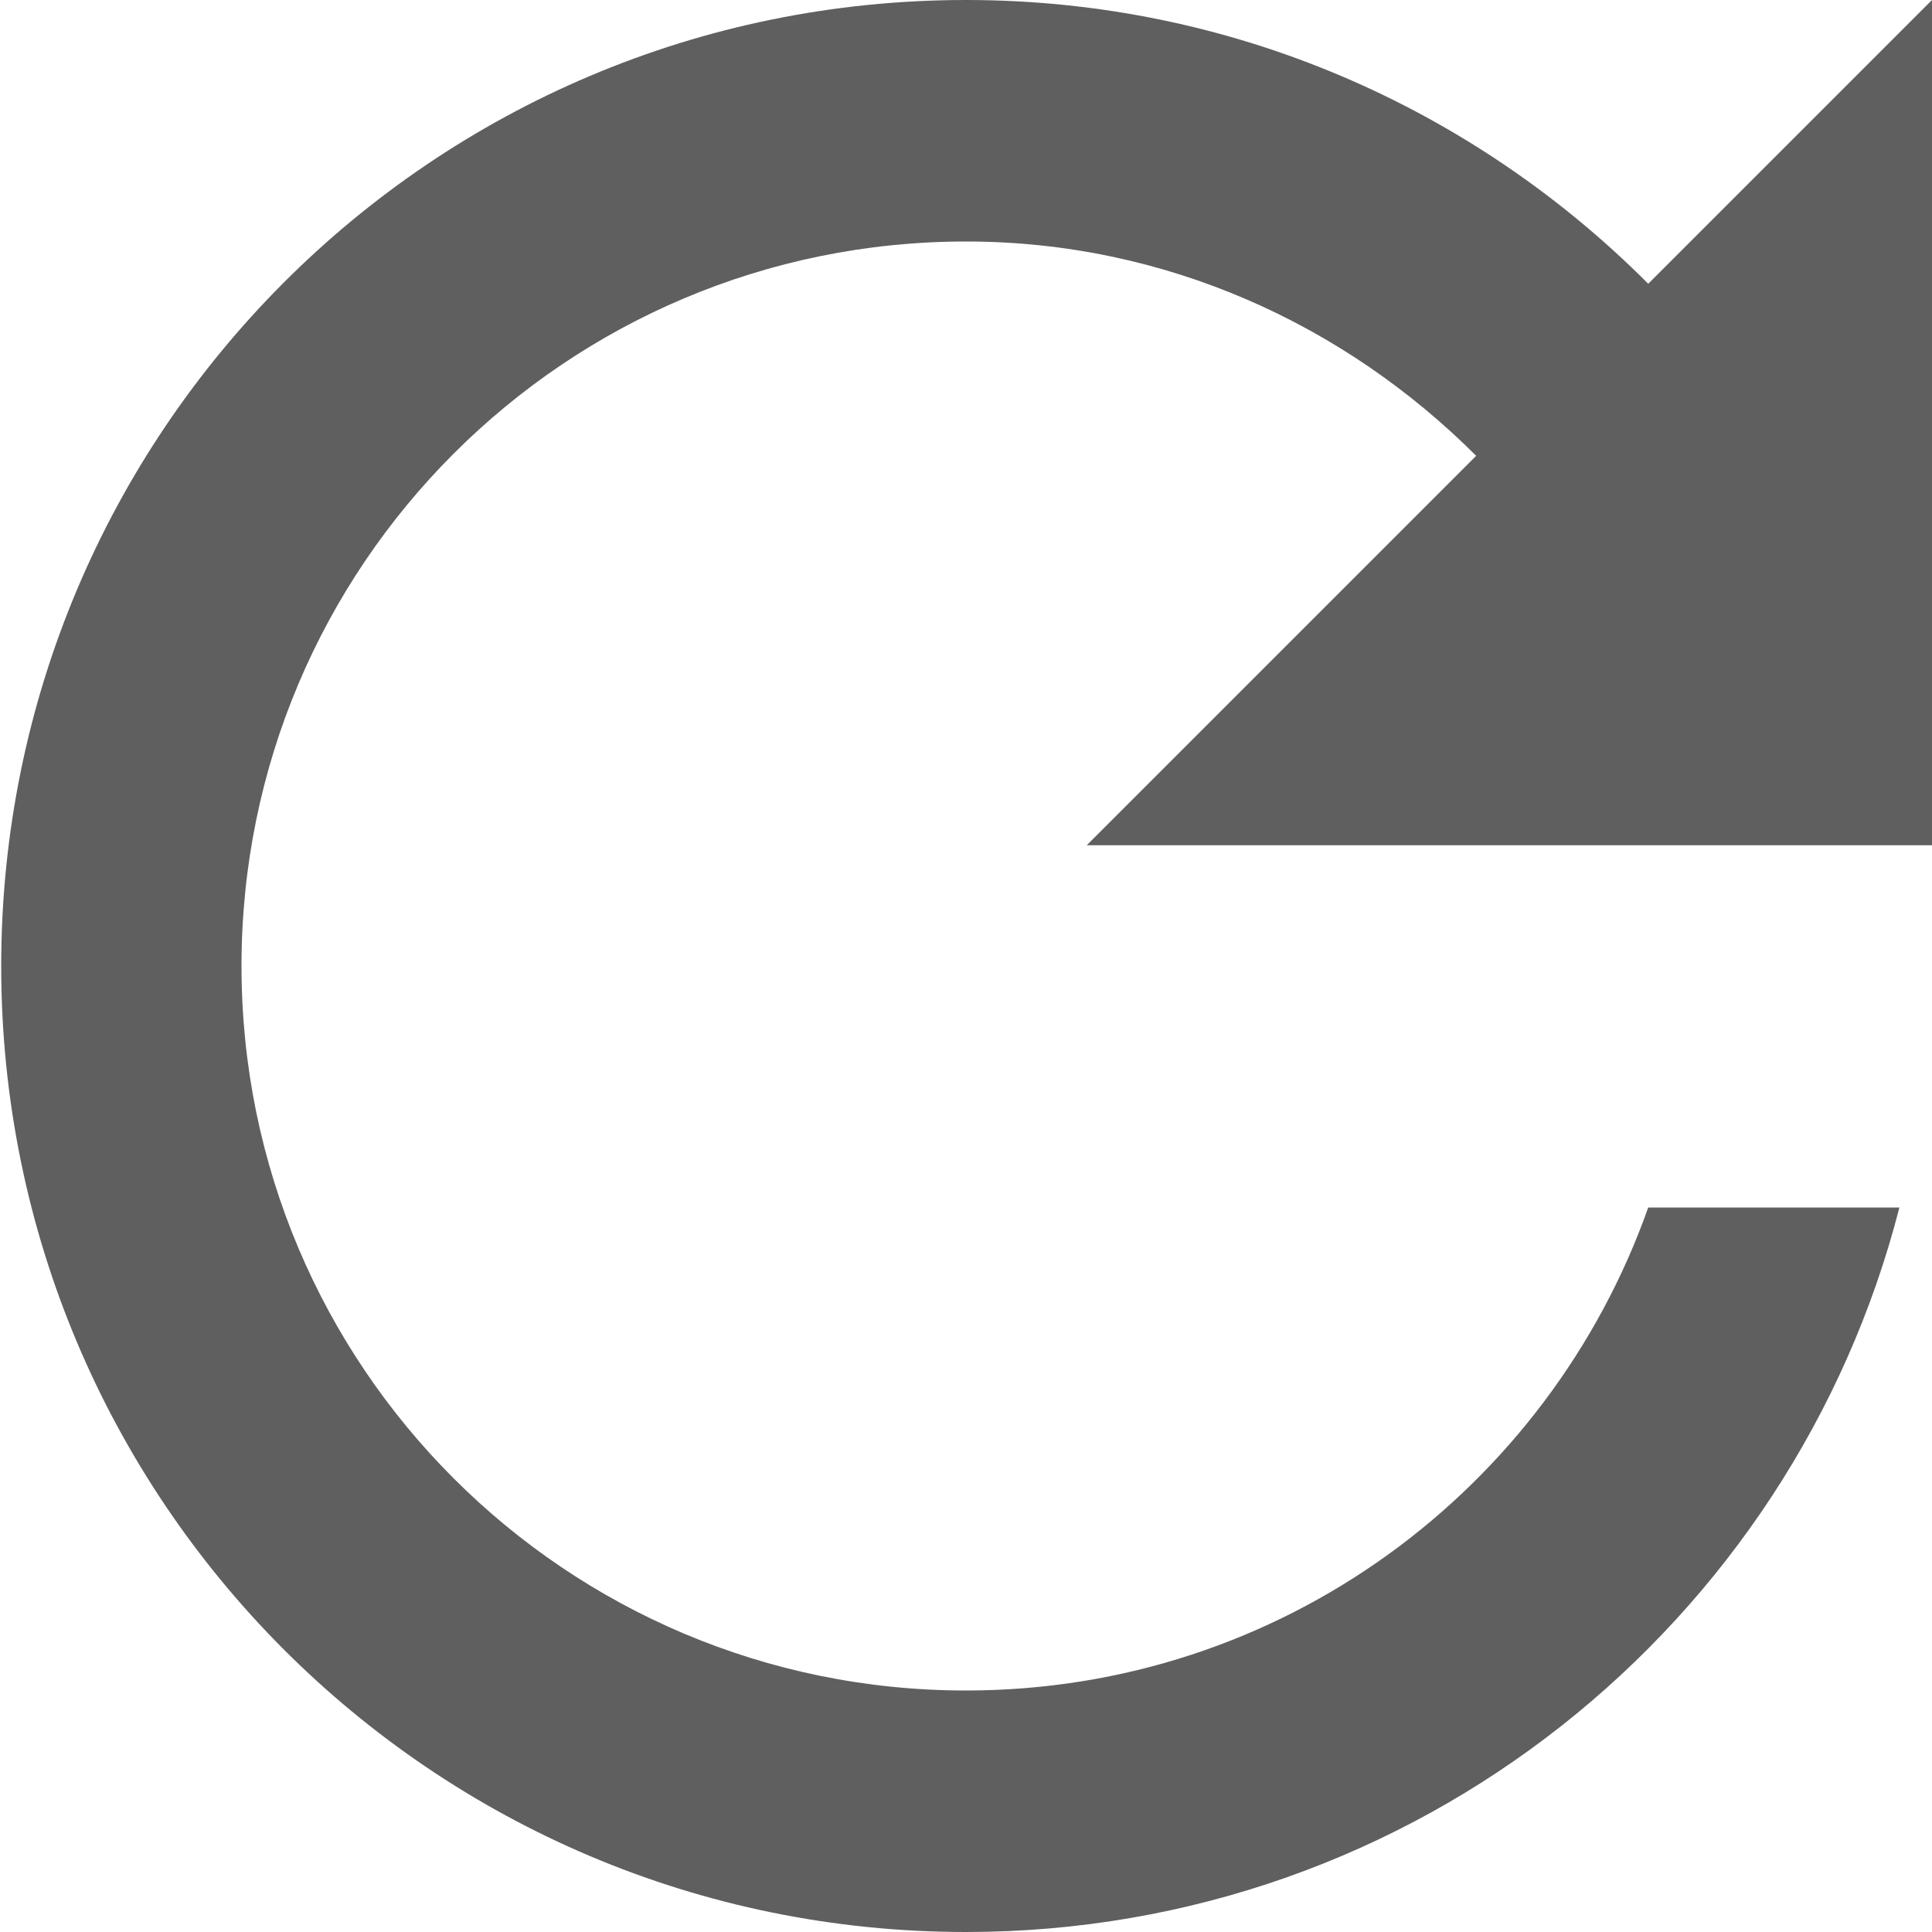
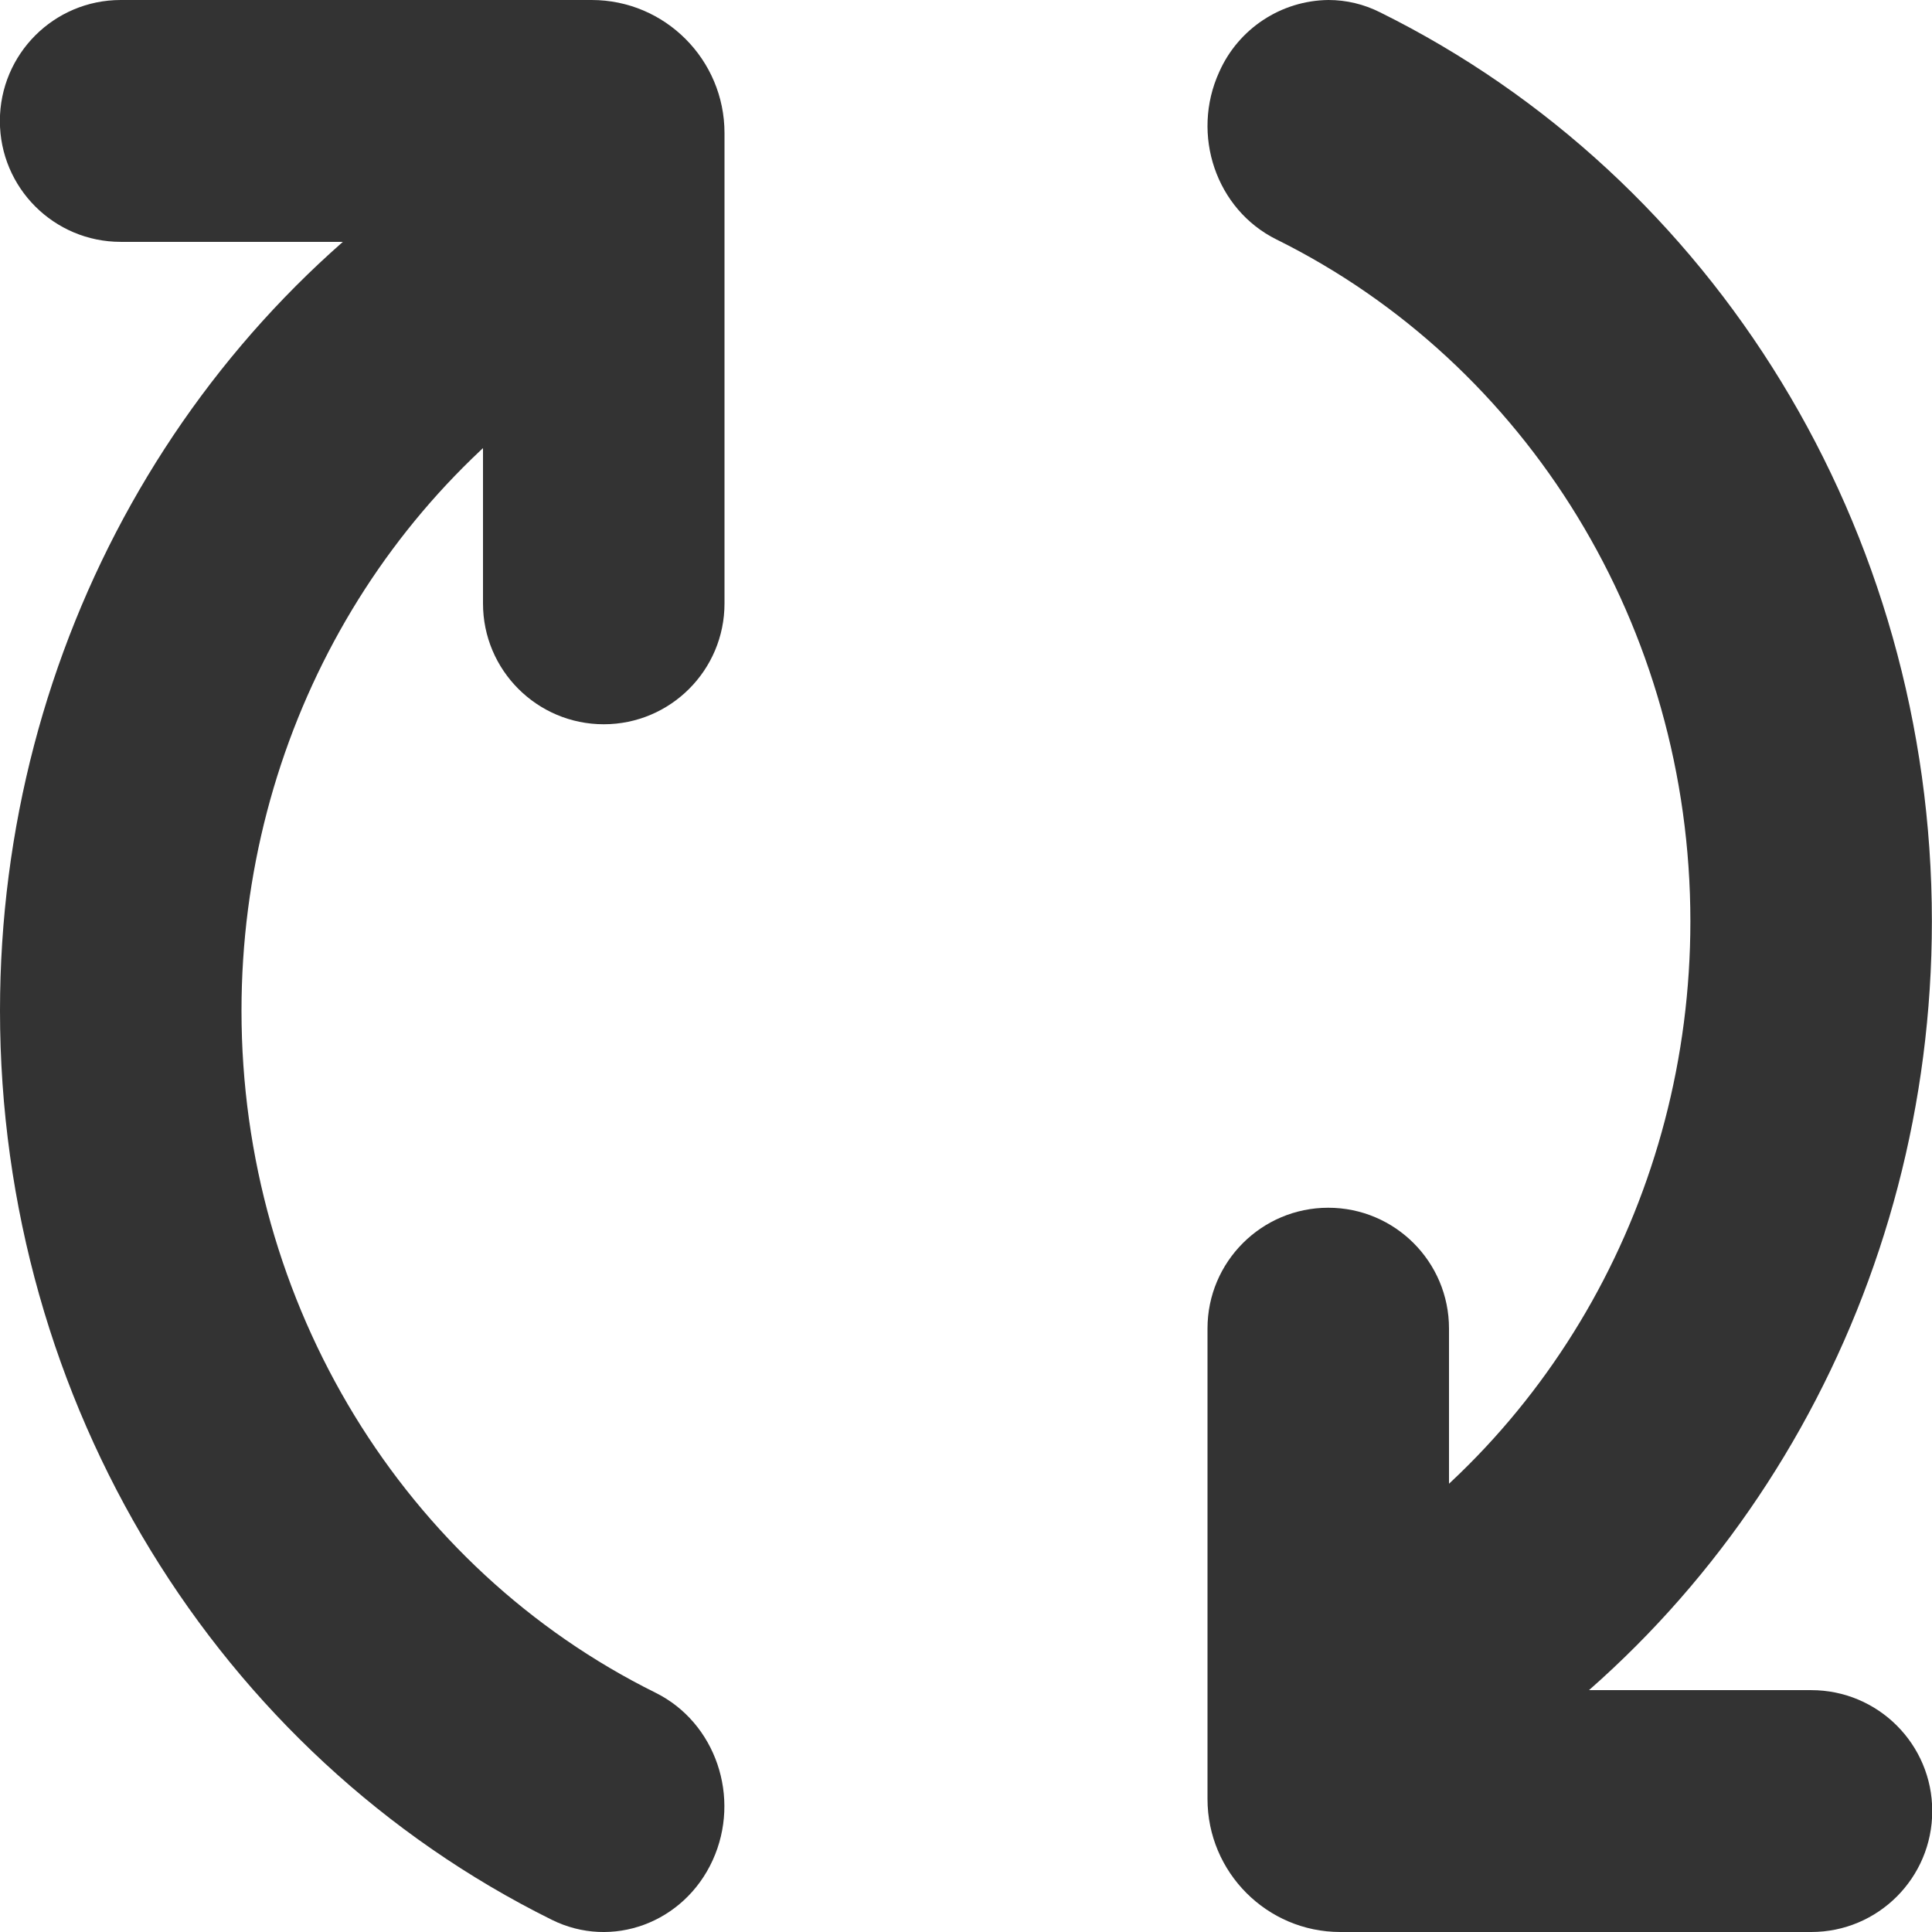
<svg xmlns="http://www.w3.org/2000/svg" width="16px" height="16px" viewBox="0 0 16 16" version="1.1">
  <defs />
  <g id="Page-1" stroke="none" stroke-width="1" fill="none" fill-rule="evenodd">
-     <g id="Issues-Picker-View-(Without-Project-Select)" transform="translate(-292, -114)">
-       <g id="Search-Bar" transform="translate(0, 105)">
-         <g id="Search-Bar-Content">
-           <g id="ic-refresh-48px" transform="translate(288, 5)">
-             <path d="M17.65,6.35 C16.205,4.9 14.21,4 12,4 C7.58,4 4.01,7.58 4.01,12 C4.01,16.42 7.58,20 12,20 C15.725,20 18.845,17.45 19.73,14 L17.65,14 C16.825,16.33 14.615,18 12,18 C8.685,18 6,15.315 6,12 C6,8.685 8.685,6 12,6 C13.655,6 15.14,6.69 16.225,7.775 L13,11 L20,11 L20,4 L17.65,6.35 Z" id="Shape" fill-opacity="0.628" fill="#000000" fill-rule="nonzero" />
-             <polygon id="Shape" points="0 0 24 0 24 24 0 24" />
-           </g>
-         </g>
-       </g>
+     <g id="atlaskit-by-atlassian" transform="translate(-1, 0)" fill="#333333">
+       <path d="M5,2.003 L5,4.998 C5,5.55 5.448,5.998 6,5.998 C6.552,5.998 7,5.55 7,4.998 L7,1.102 C7,0.494 6.507,0 5.9,0 L2,0 C1.447,0 0.999,0.448 0.999,1.002 C0.999,1.555 1.447,2.003 2,2.003 L5,2.003 Z" id="Shape" fill-rule="nonzero" />
+       <path d="M6.428,14.018 C4.351,12.989 3,10.807 3,8.37 C3,6.104 4.167,4.051 6.02,2.945 C6.5,2.659 6.666,2.023 6.391,1.524 C6.266,1.287 6.049,1.112 5.792,1.039 C5.534,0.966 5.258,1.002 5.027,1.138 C2.557,2.611 1,5.35 1,8.37 C1,11.618 2.802,14.528 5.57,15.899 C6.068,16.146 6.665,15.925 6.902,15.406 C7.139,14.886 6.927,14.265 6.428,14.018 Z" id="Shape" fill-rule="nonzero" />
+       <path d="M11,11.002 L11,14.898 C11,15.506 11.493,16 12.1,16 L16,16 C16.553,16 17.002,15.552 17.002,14.998 C17.002,14.445 16.553,13.997 16,13.997 L13,13.997 L13,11.002 C13,10.45 12.552,10.002 12,10.002 C11.448,10.002 11,10.45 11,11.002 Z" id="Shape" />
+       <path d="M11.097,0.596 C10.86,1.116 11.072,1.736 11.571,1.983 C13.648,3.012 14.999,5.193 14.999,7.63 C14.999,9.896 13.832,11.95 11.978,13.055 C11.495,13.354 11.332,13.979 11.608,14.475 C11.882,14.975 12.493,15.148 12.972,14.862 C15.442,13.389 16.999,10.65 16.999,7.63 C16.999,4.382 15.197,1.472 12.429,0.102 C12.296,0.035 12.15,0 12.002,0 C11.61,0.004 11.256,0.237 11.097,0.596 Z" id="Shape" />
    </g>
  </g>
</svg>
